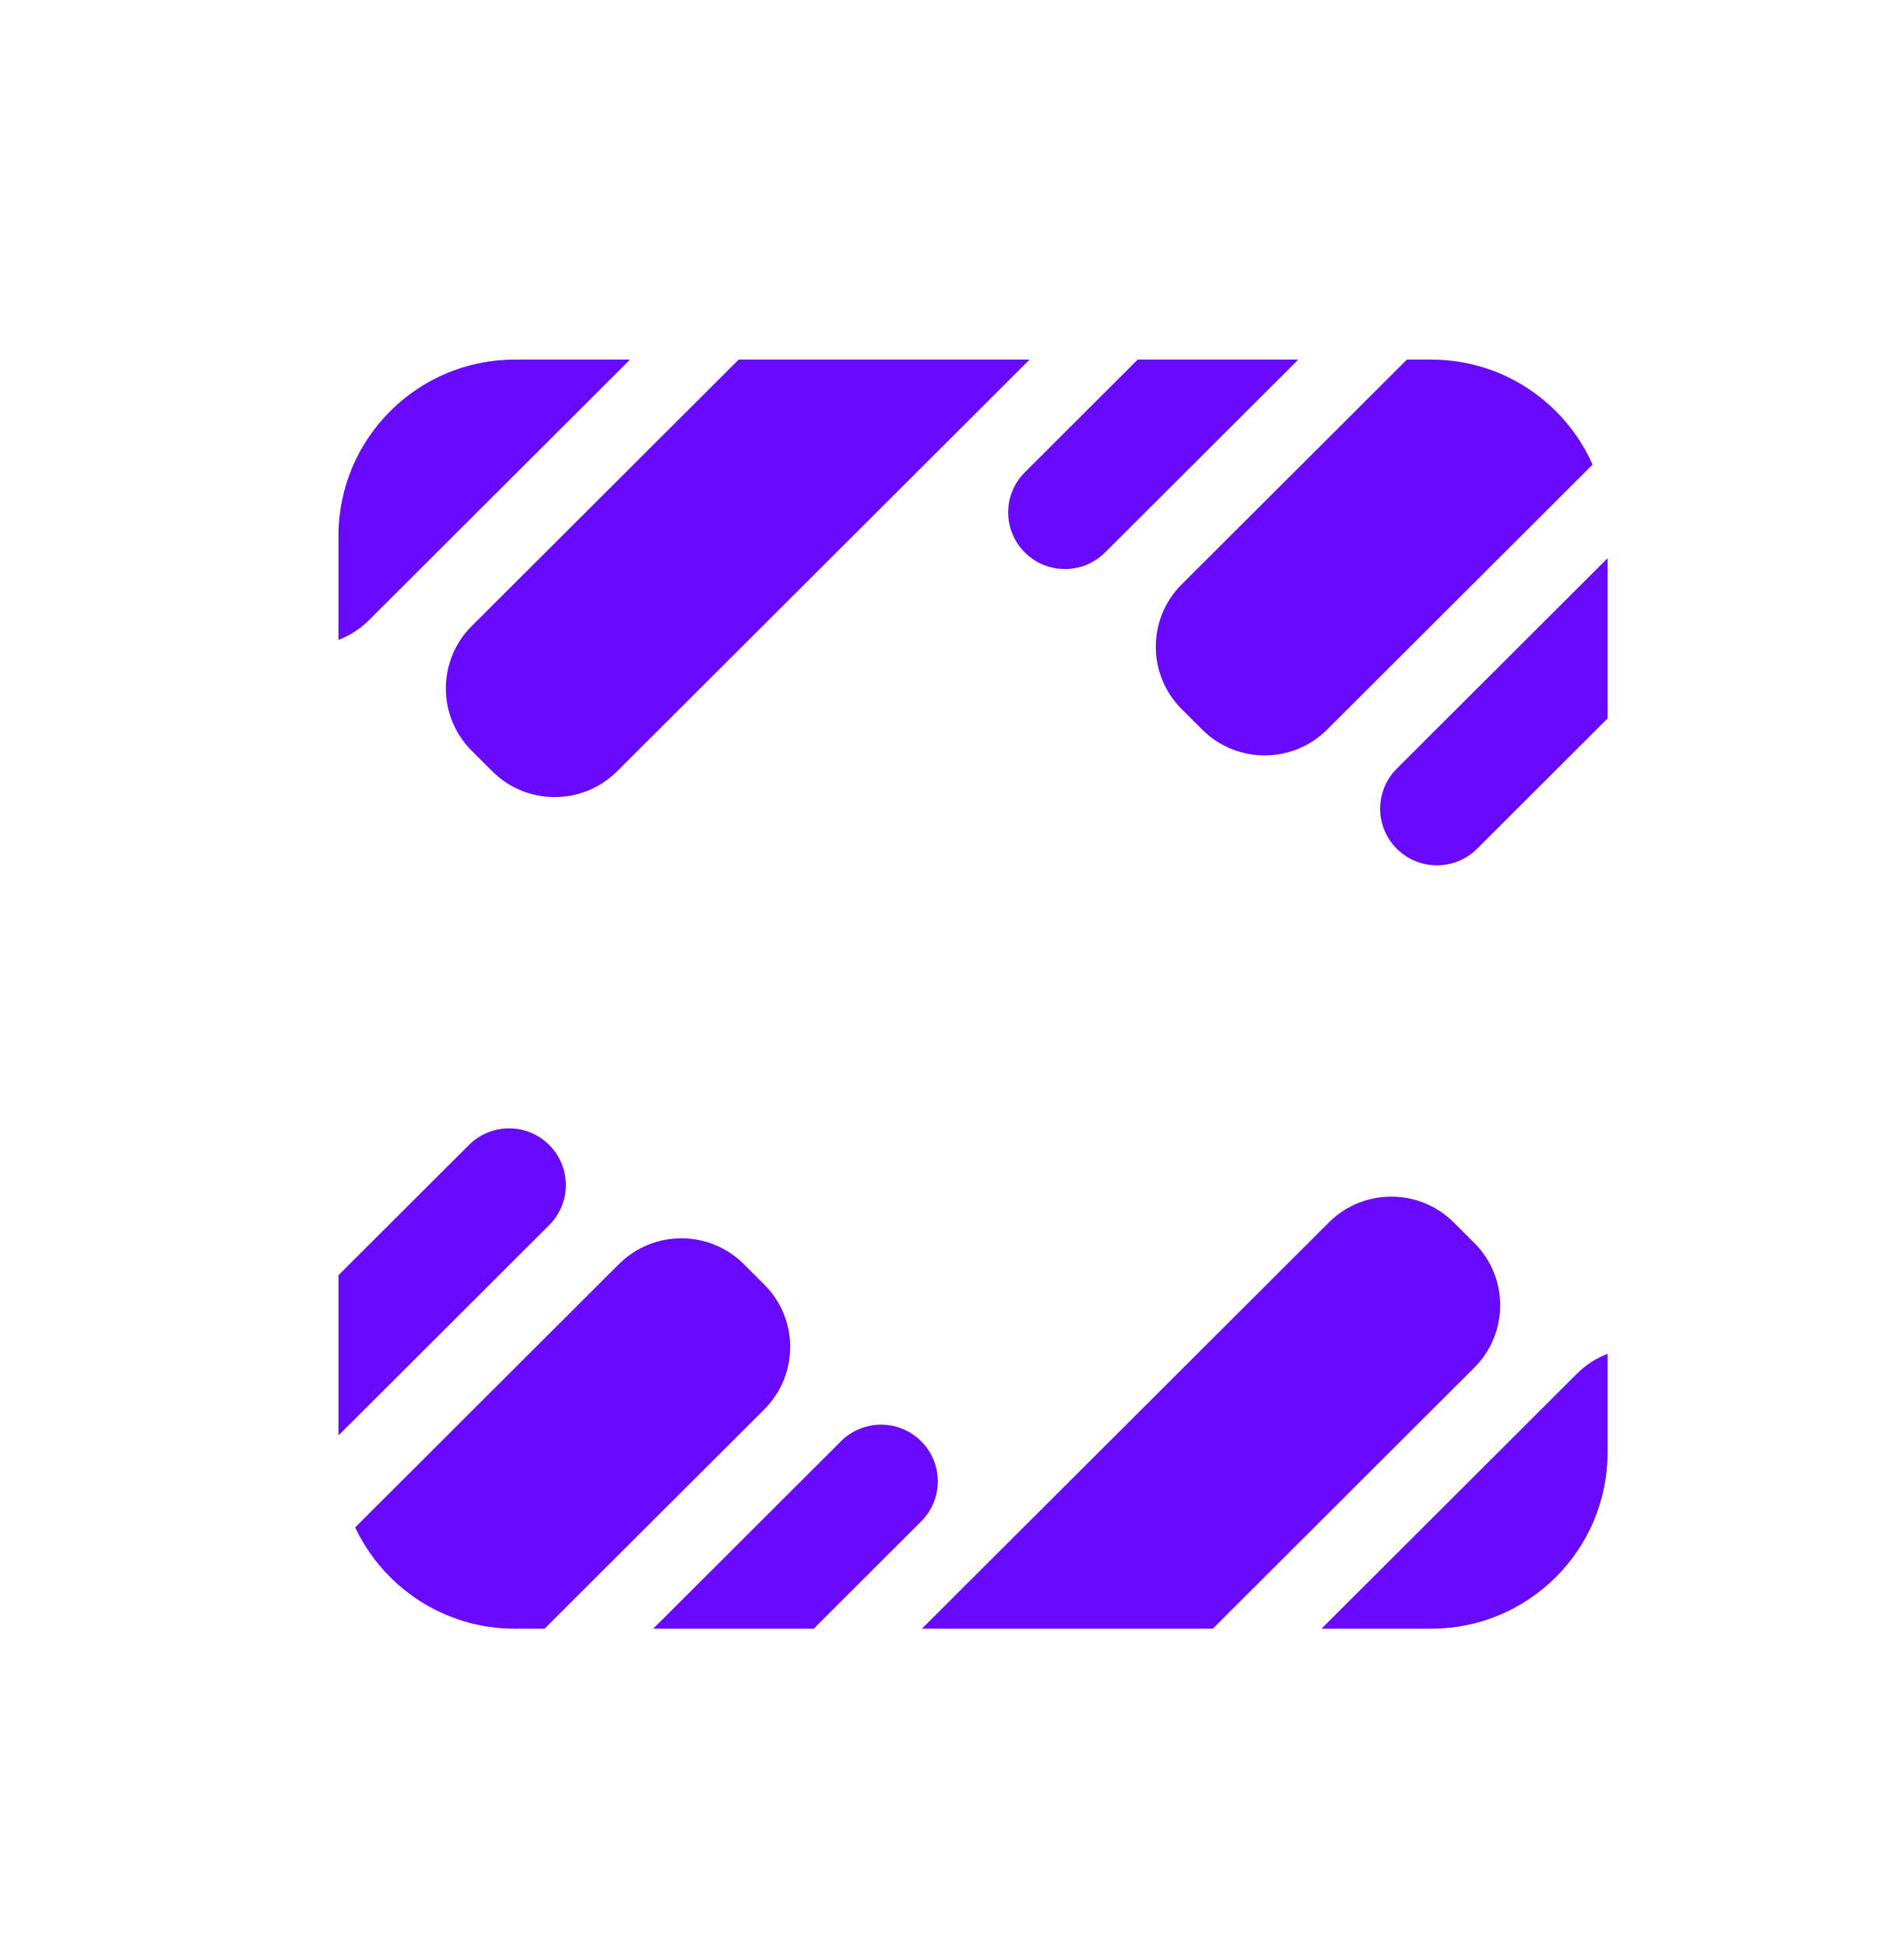
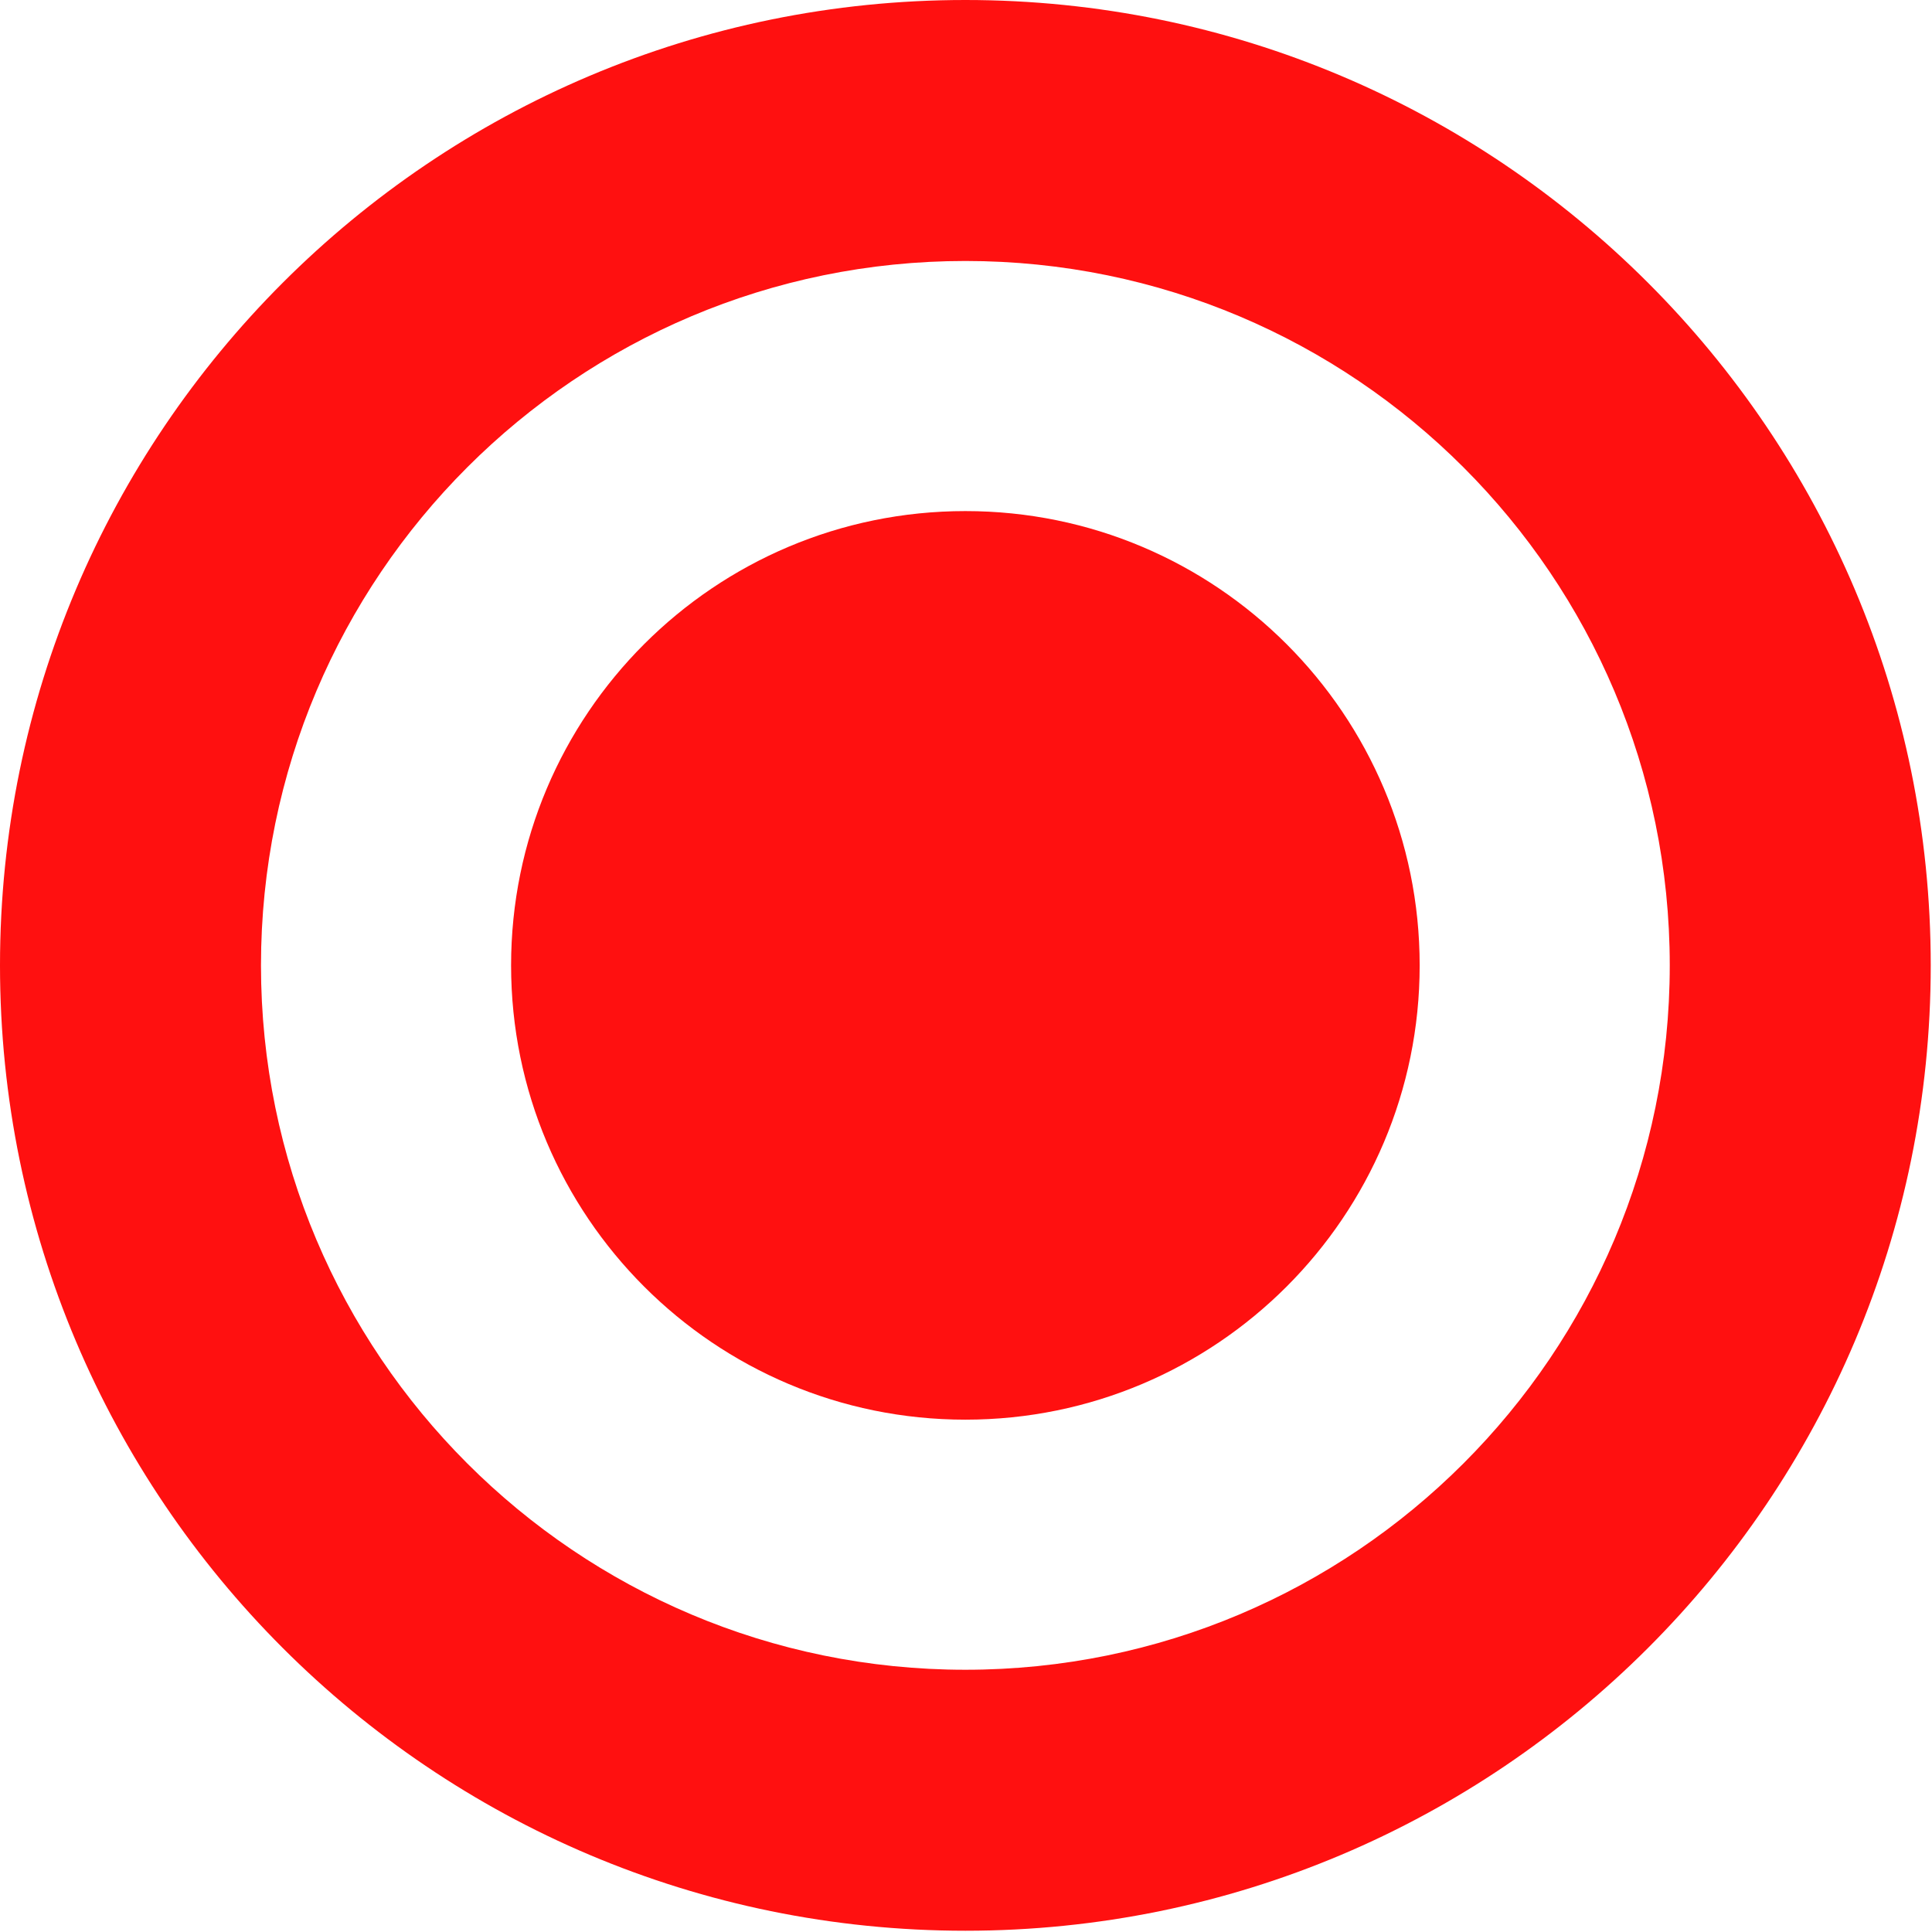
- <svg xmlns="http://www.w3.org/2000/svg" width="45" height="46" viewBox="0 0 45 46" fill="#680aff">
-   <path fillRule="evenodd" clipRule="evenodd" d="M8 33.932V30.144L11.085 27.065C11.608 26.542 12.458 26.542 12.982 27.065C13.506 27.588 13.506 28.436 12.982 28.959L8 33.932ZM12.871 38.5H12.17C10.501 38.5 9.062 37.52 8.395 36.105L14.629 29.882C15.444 29.068 16.767 29.068 17.582 29.882L18.067 30.366C18.882 31.18 18.882 32.5 18.067 33.314L12.871 38.5ZM19.234 38.5H15.439L19.878 34.069C20.402 33.546 21.251 33.546 21.775 34.069C22.299 34.592 22.299 35.44 21.775 35.963L19.234 38.5ZM28.667 38.5H21.791L31.411 28.897C32.227 28.083 33.549 28.083 34.364 28.897L34.849 29.381C35.665 30.195 35.665 31.515 34.849 32.329L28.667 38.5ZM38 32.001V34.33C38 36.633 36.133 38.5 33.83 38.5H31.236L37.274 32.473C37.487 32.26 37.735 32.103 38 32.001ZM38 13.195V16.983L34.915 20.063C34.391 20.586 33.541 20.586 33.017 20.063C32.493 19.54 32.493 18.692 33.017 18.169L38 13.195ZM33.256 8.5H33.83C35.533 8.5 36.997 9.52 37.645 10.983L31.37 17.246C30.555 18.06 29.233 18.06 28.417 17.246L27.932 16.762C27.117 15.948 27.117 14.628 27.932 13.814L33.256 8.5ZM26.893 8.5H30.689L26.121 13.059C25.597 13.582 24.748 13.582 24.224 13.059C23.7 12.536 23.7 11.688 24.224 11.165L26.893 8.5ZM17.461 8.5H24.337L14.588 18.231C13.773 19.045 12.45 19.045 11.635 18.231L11.15 17.747C10.335 16.933 10.335 15.613 11.15 14.799L17.461 8.5ZM14.892 8.5L8.726 14.655C8.512 14.868 8.264 15.025 8 15.127V12.67C8 10.367 9.867 8.5 12.17 8.5H14.892Z" />
+ <svg xmlns="http://www.w3.org/2000/svg" width="1503" height="1503" viewBox="0 0 1503 1503" fill="none">
+   <path fill-rule="evenodd" clip-rule="evenodd" d="M751.011 1298.99C1053.65 1298.99 1298.99 1053.65 1298.99 751.011C1298.99 448.369 1053.65 203.03 751.011 203.03C448.369 203.03 203.03 448.369 203.03 751.011C203.03 1053.65 448.369 1298.99 751.011 1298.99ZM751.011 1502.02C1165.78 1502.02 1502.02 1165.78 1502.02 751.011C1502.02 336.239 1165.78 0 751.011 0C336.239 0 0 336.239 0 751.011C0 1165.78 336.239 1502.02 751.011 1502.02Z" fill="#FF1010" />
+   <path d="M1104.43 751.014C1104.43 946.2 946.203 1104.43 751.016 1104.43C555.829 1104.43 397.599 946.2 397.599 751.014C397.599 555.827 555.829 397.597 751.016 397.597C946.203 397.597 1104.43 555.827 1104.43 751.014Z" fill="#FF1010" />
</svg>
